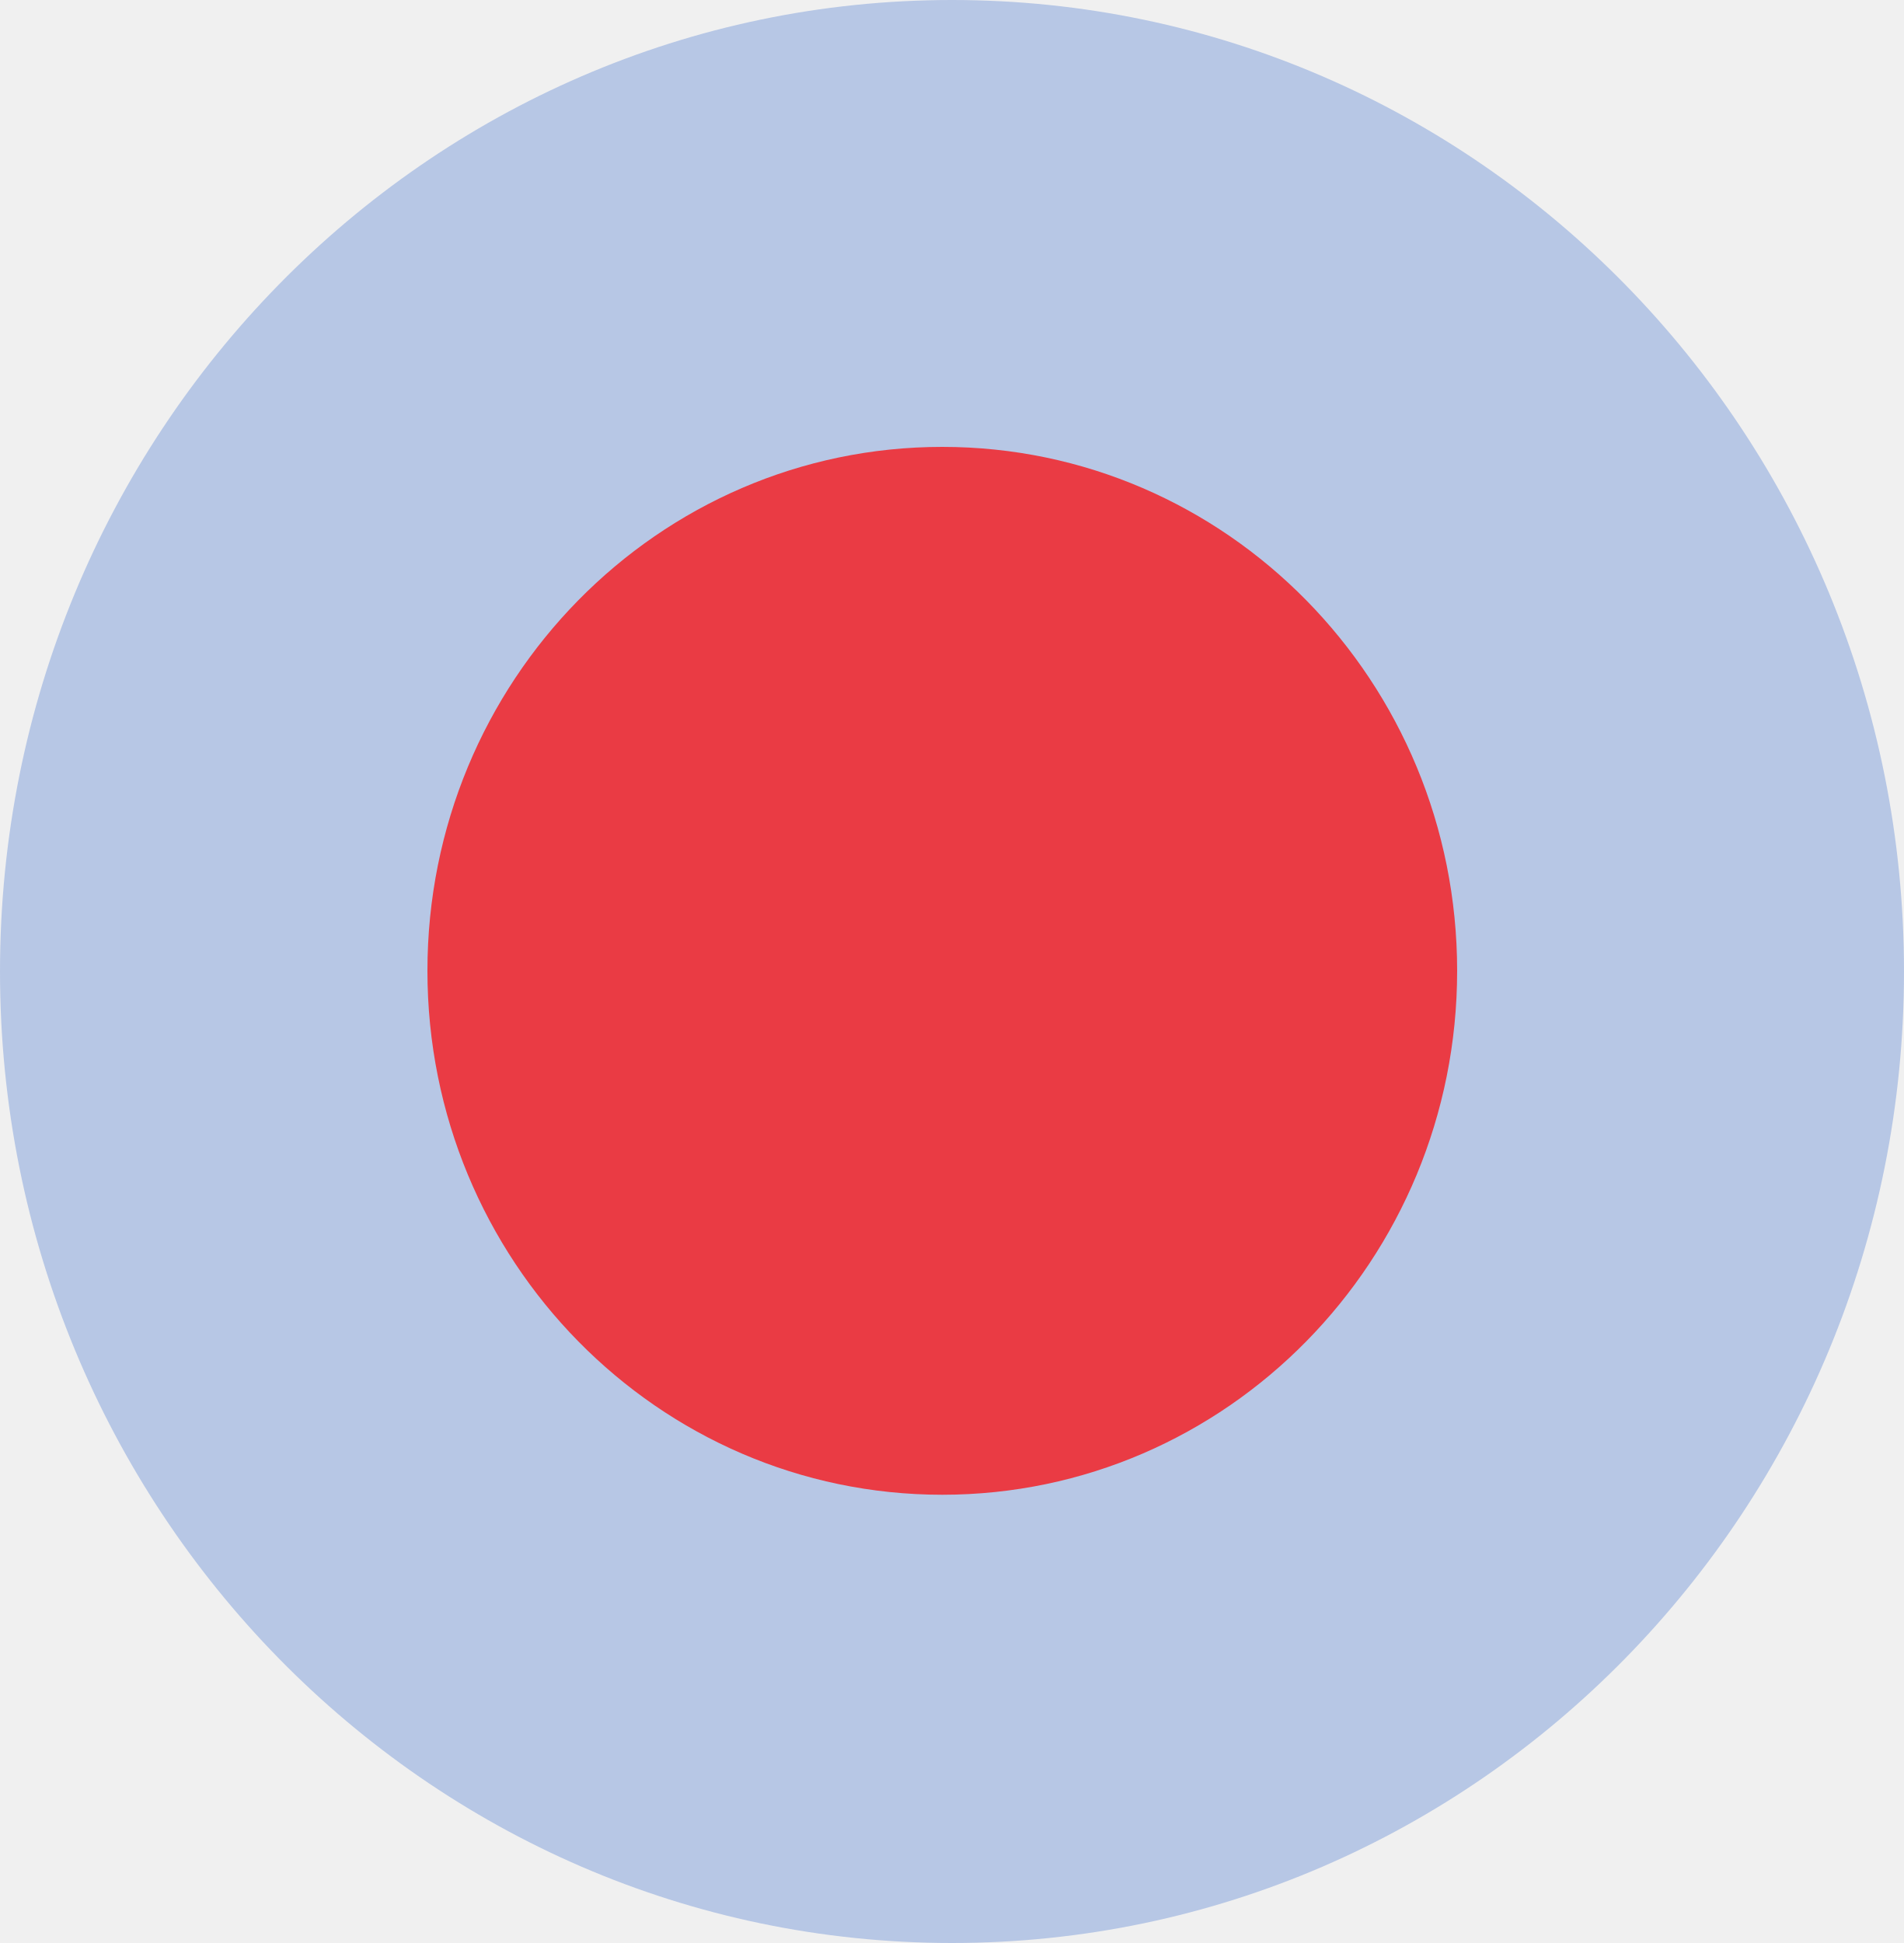
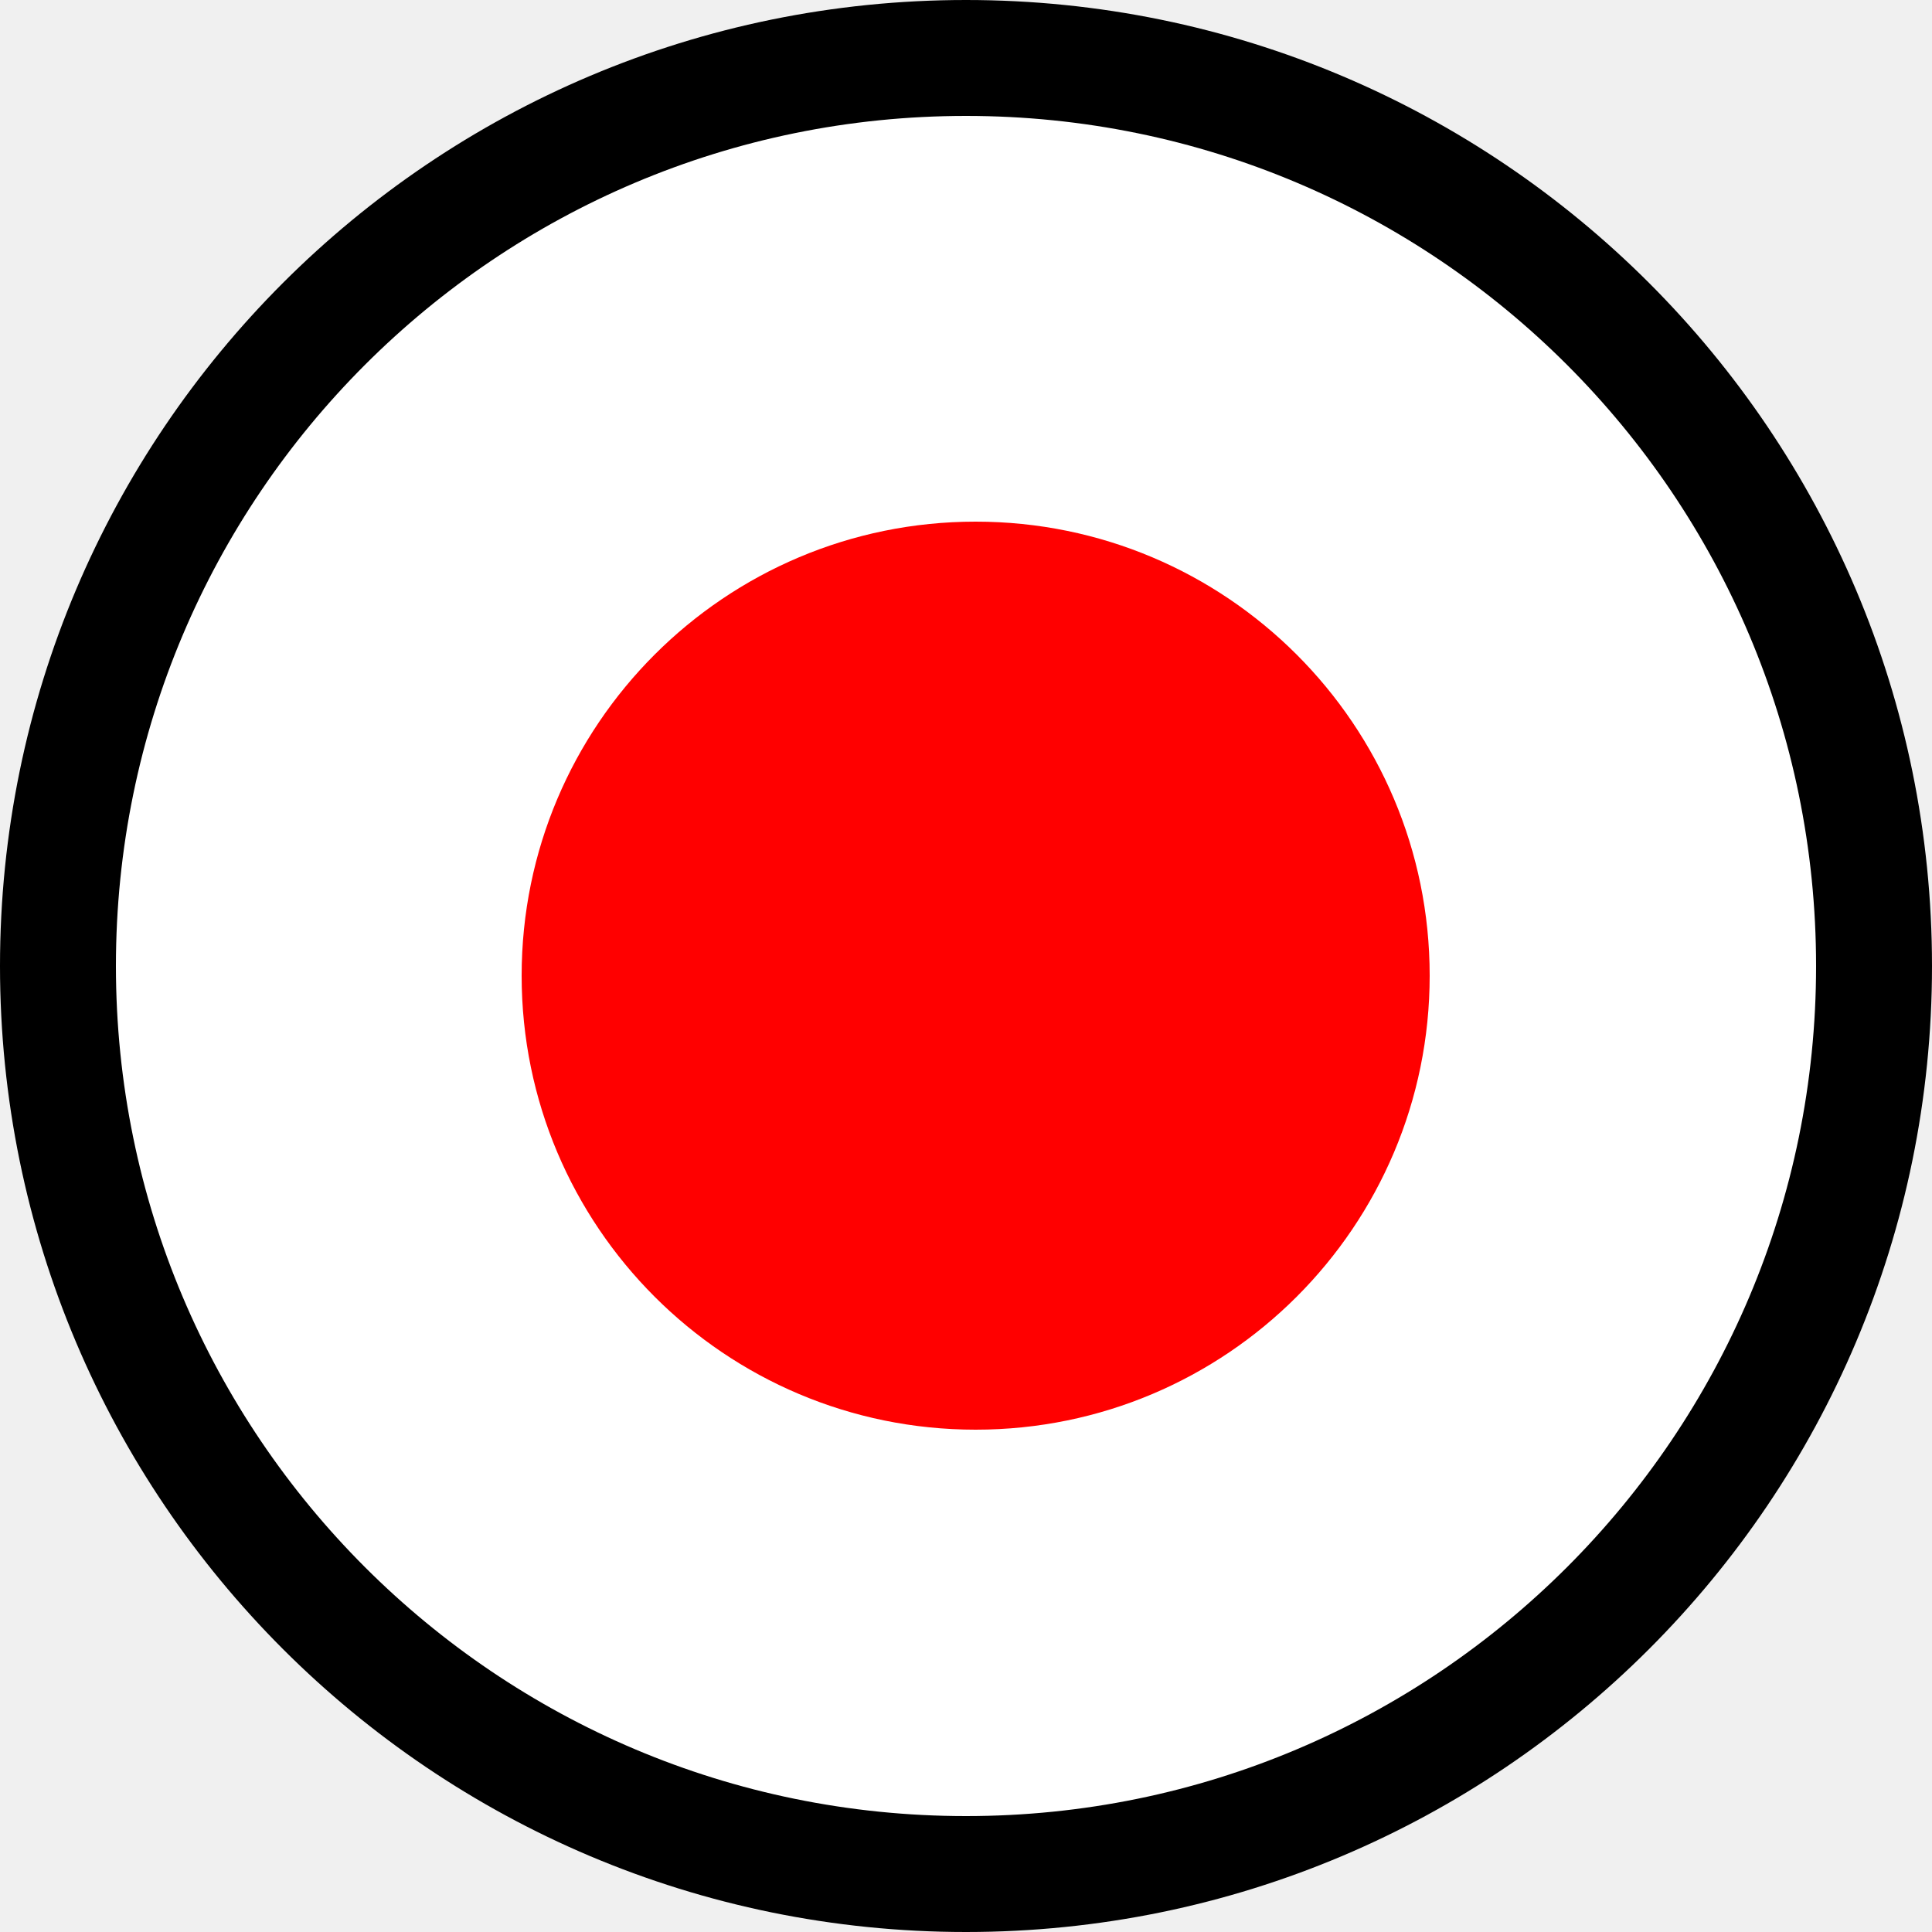
- <svg xmlns="http://www.w3.org/2000/svg" width="98" height="100" viewBox="0 0 98 100" fill="none">
-   <ellipse cx="49" cy="50" rx="49" ry="50" fill="#B7C7E5" />
-   <ellipse cx="48.5" cy="49.965" rx="26.5" ry="26.965" fill="#FF0000" fill-opacity="0.7" />
+ <svg xmlns="http://www.w3.org/2000/svg" width="100" height="100" viewBox="0 0 100 100" fill="none">
+   <circle cx="50" cy="50" r="47" fill="white" stroke="black" stroke-width="6" />
+   <circle cx="50.5" cy="50.5" r="23.5" fill="#FF0000" />
</svg>
